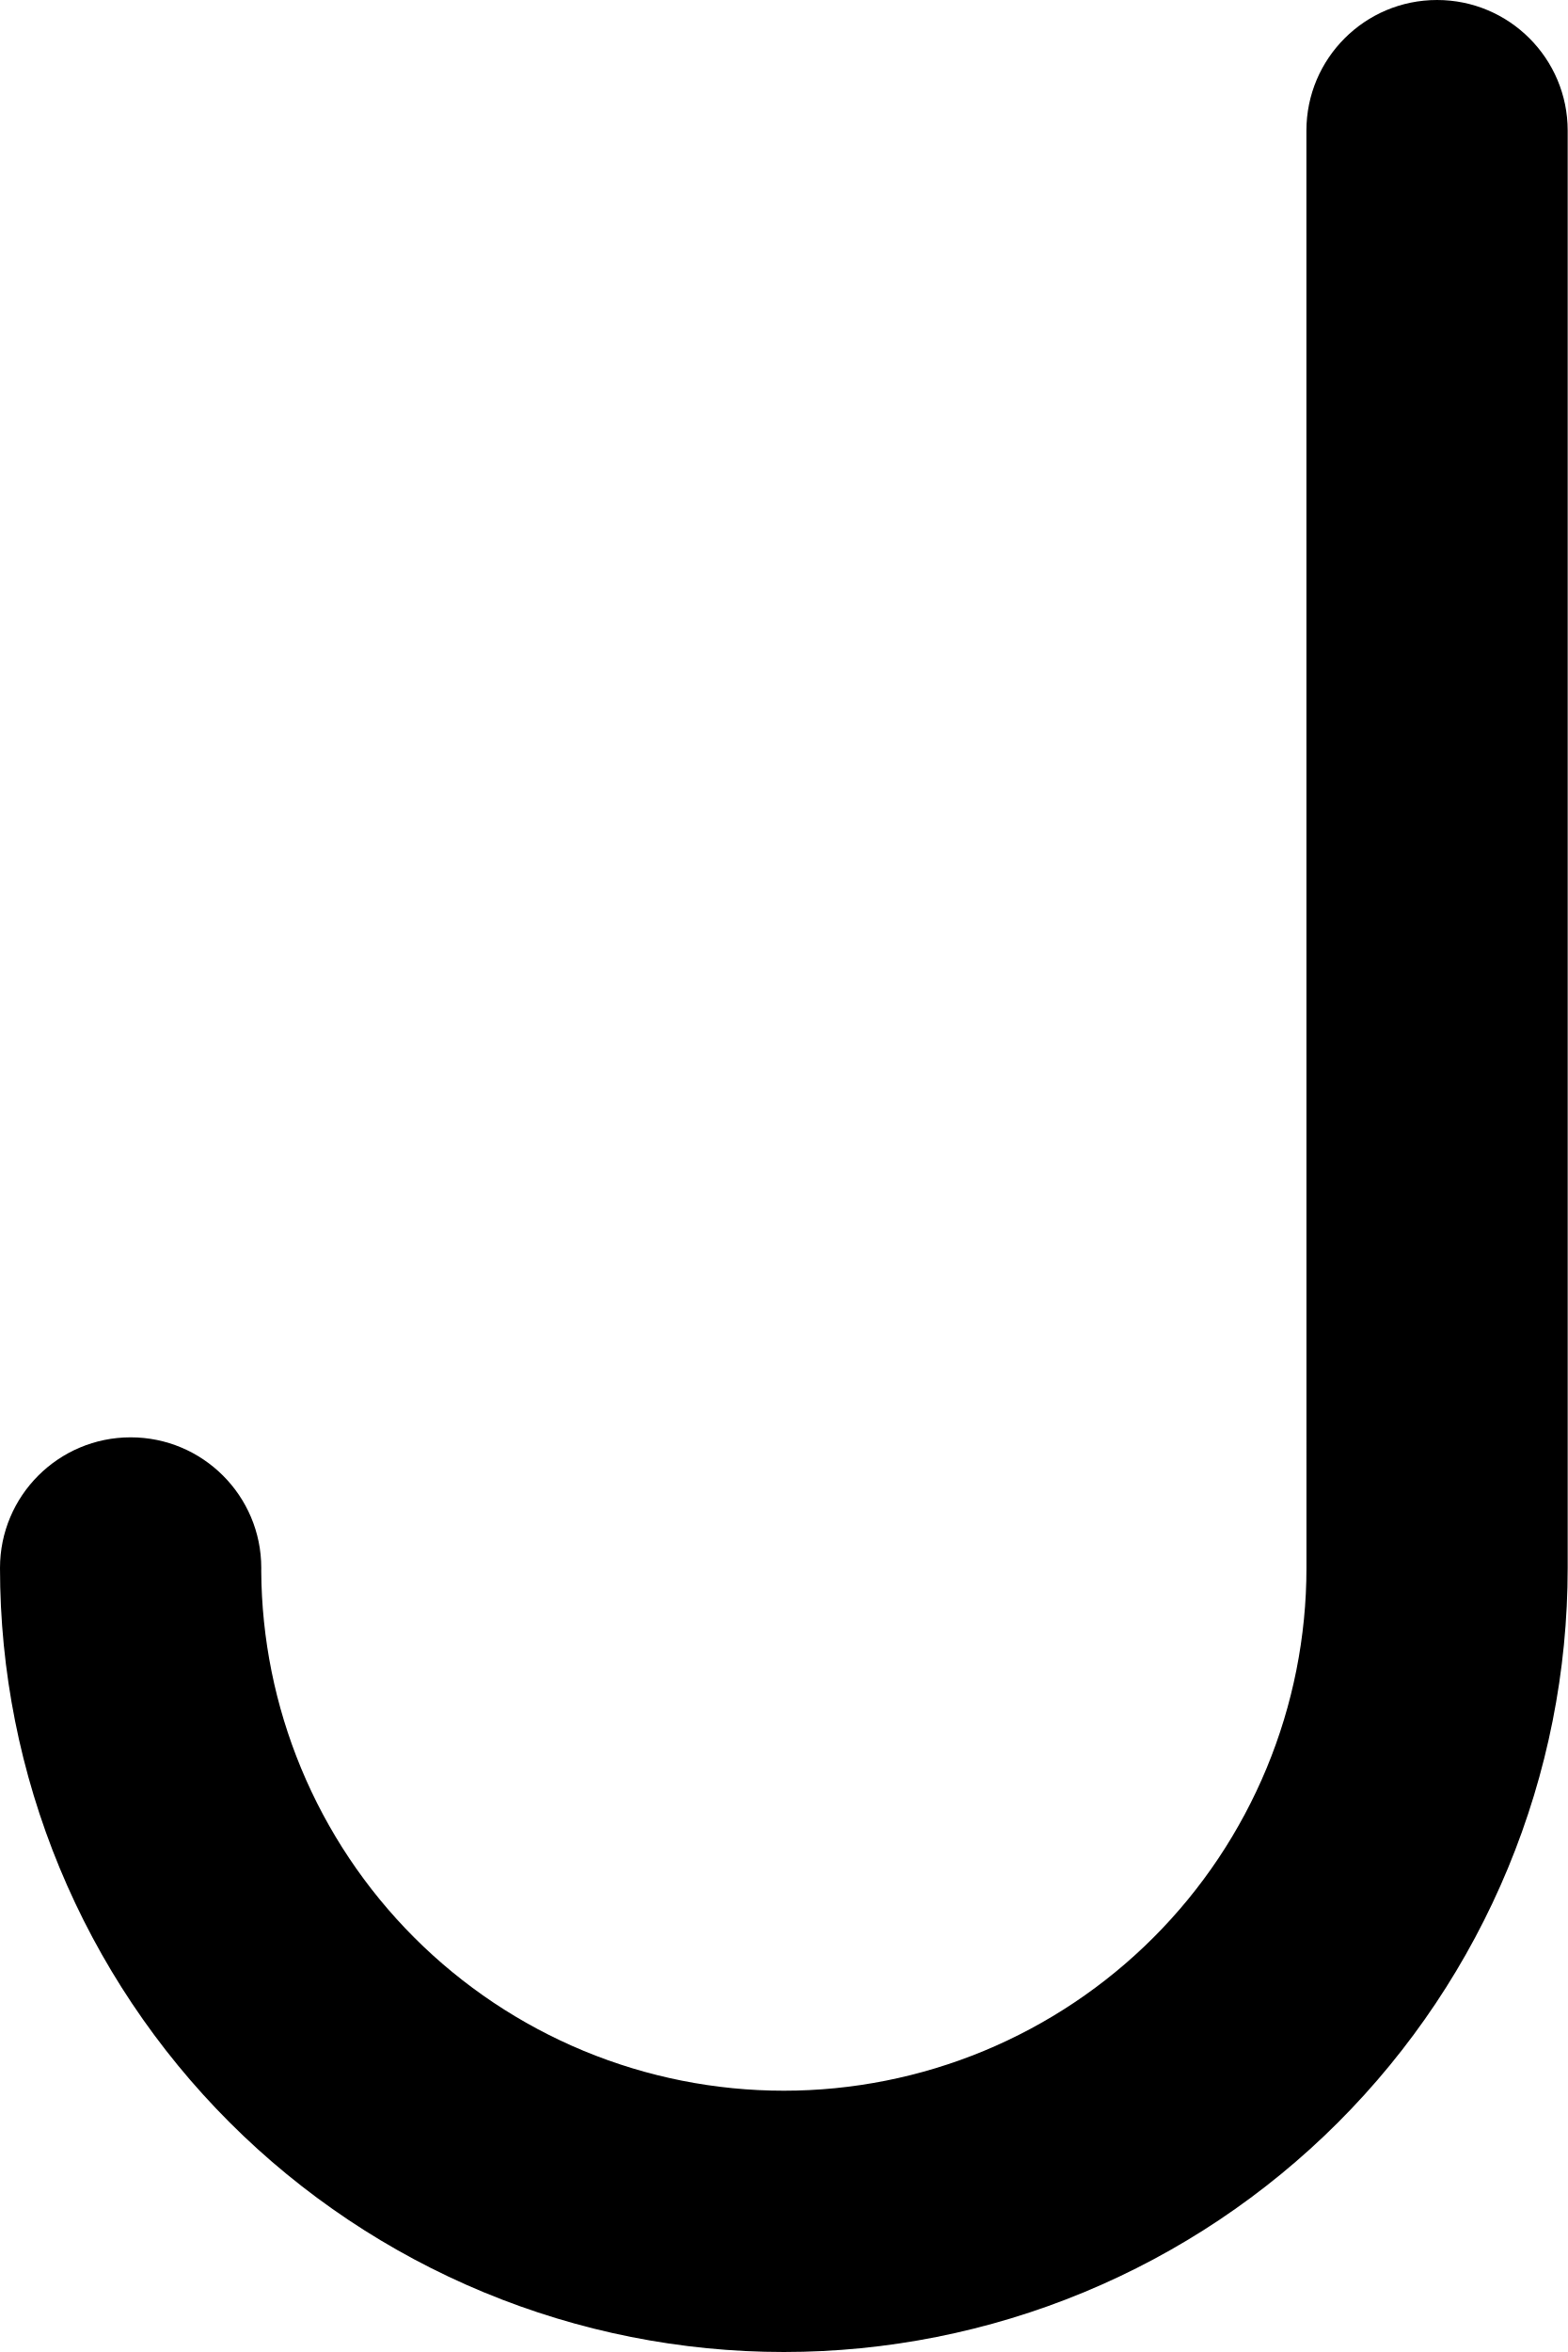
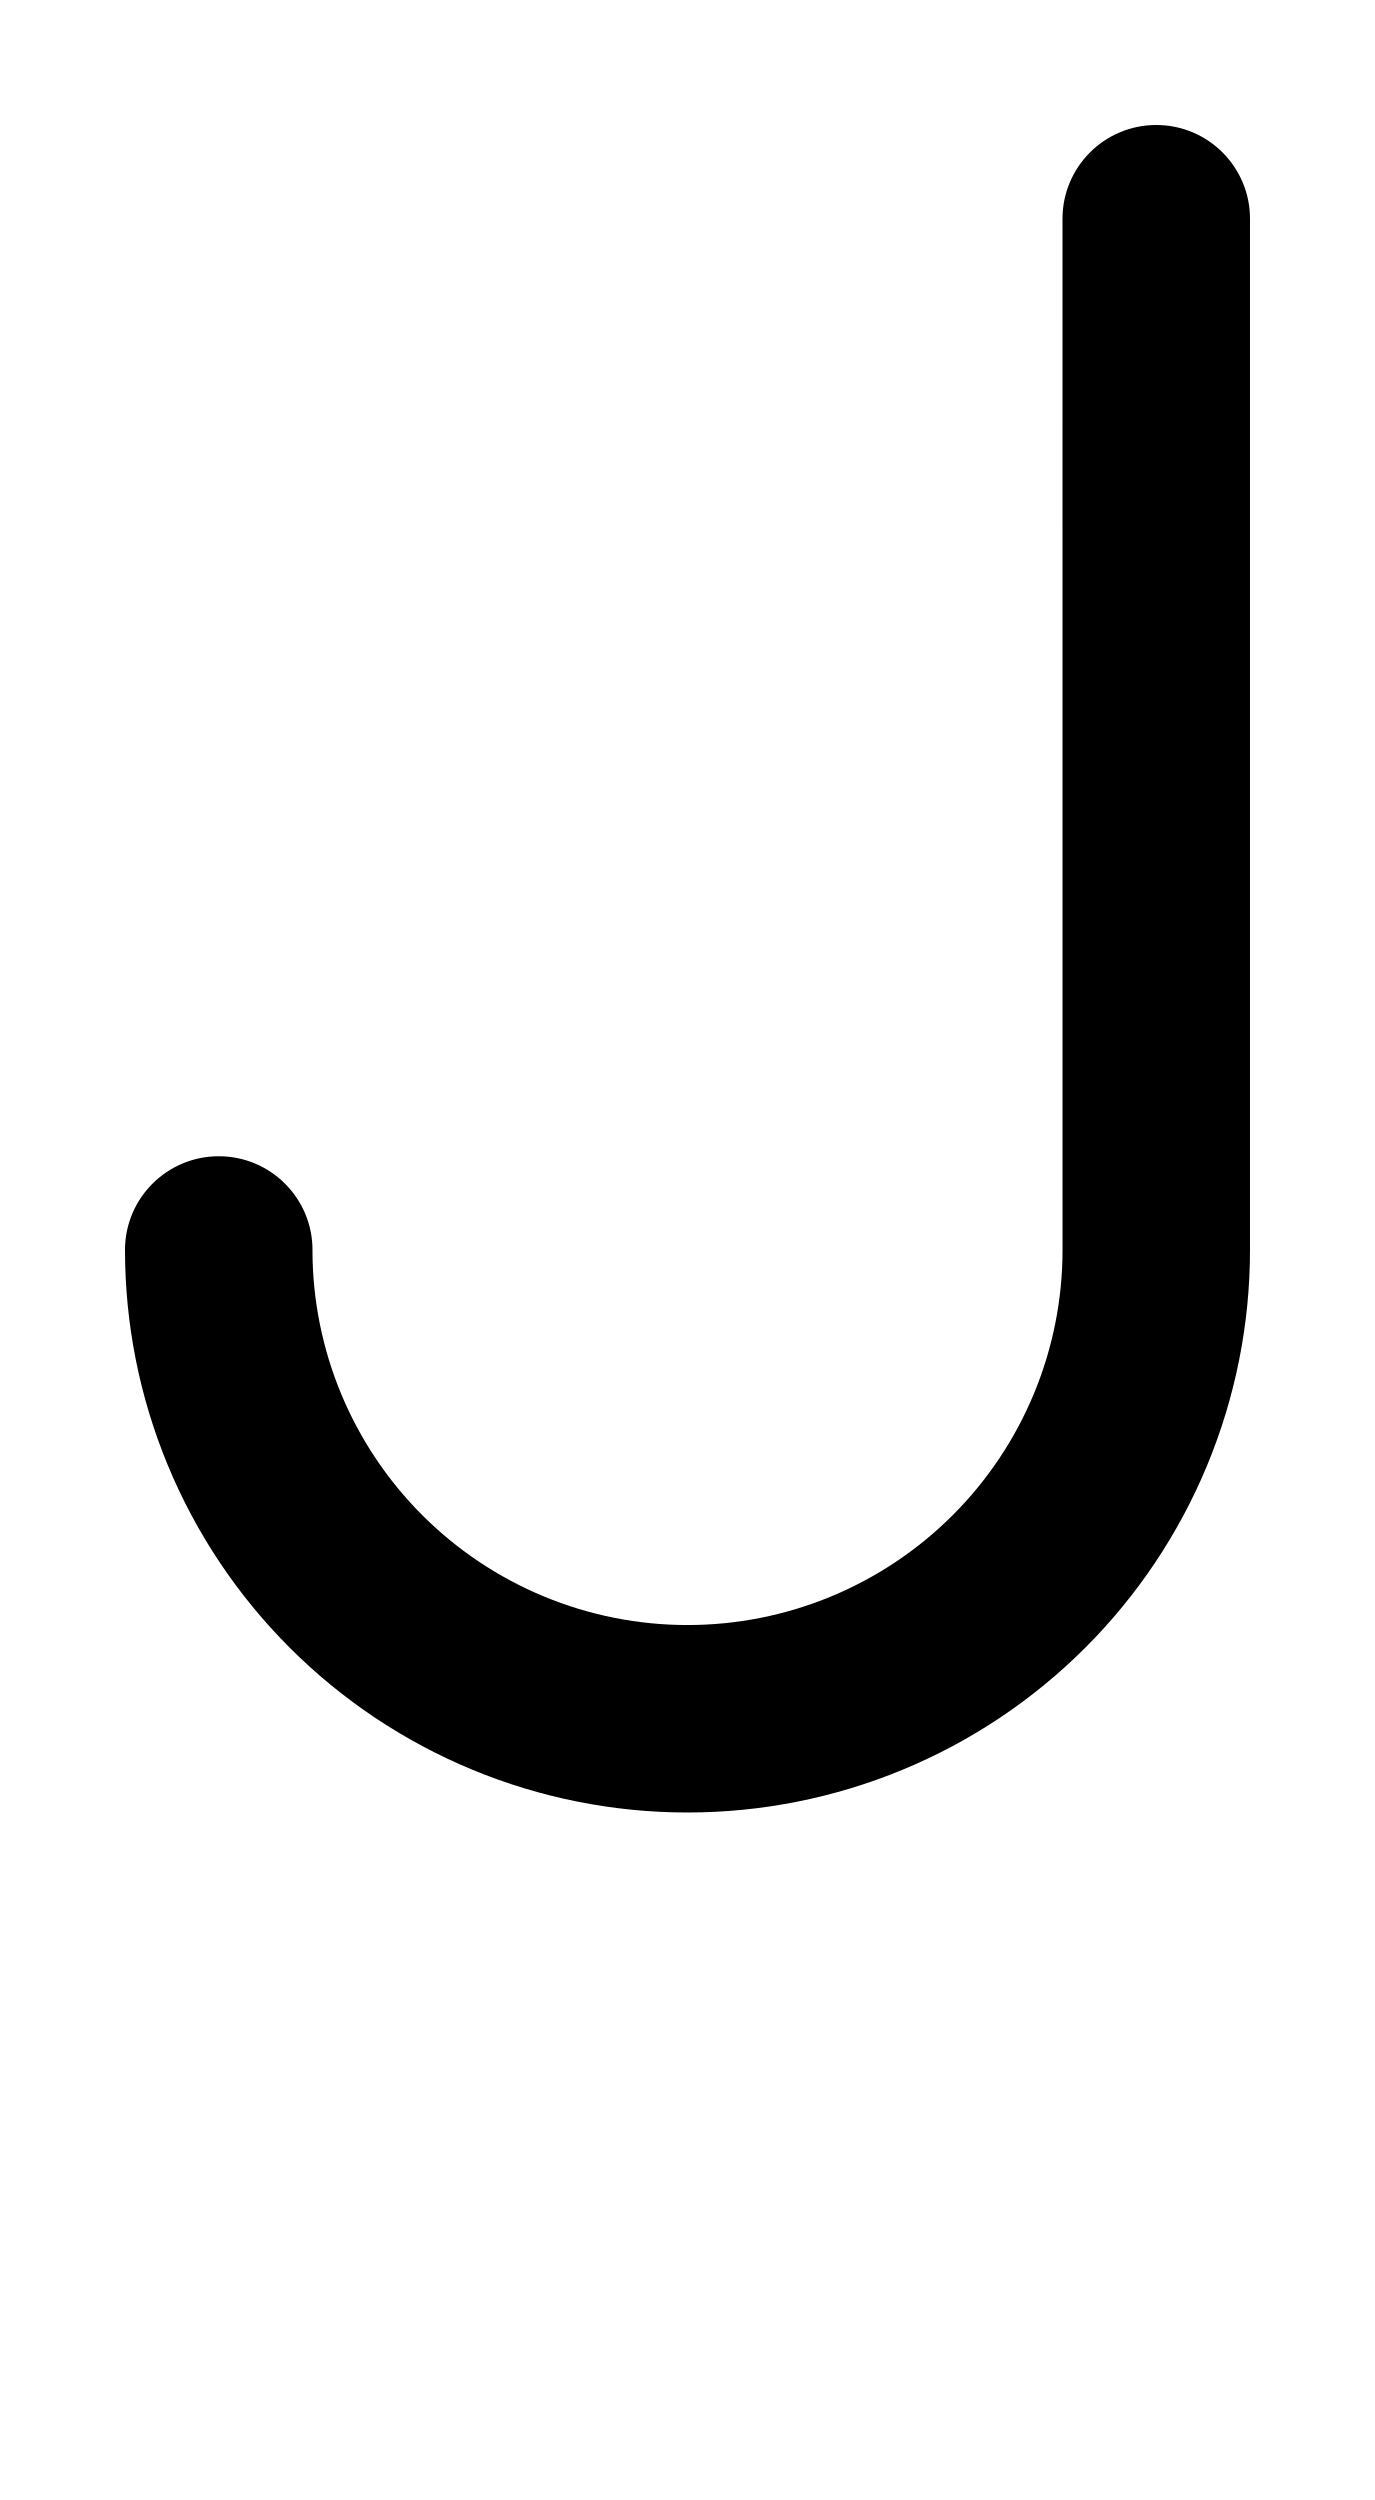
- <svg xmlns="http://www.w3.org/2000/svg" width="180" height="270" viewBox="0 0 180 270" fill="none">
-   <path d="M165 -0C156.716 -0 150 6.716 150 15L150.006 180C150.006 187.88 148.453 195.683 145.438 202.963C142.422 210.243 138.002 216.858 132.43 222.43C126.858 228.002 120.243 232.422 112.963 235.438C105.683 238.453 97.88 240.005 90 240.005C82.12 240.005 74.317 238.453 67.037 235.438C59.757 232.422 53.142 228.002 47.57 222.43C41.998 216.858 37.578 210.243 34.562 202.963C31.593 195.796 30.043 188.121 29.996 180.366C29.998 180.244 30 180.122 30 180C30 171.716 23.284 165 15 165C6.716 165 0 171.716 0 180C0 191.819 2.328 203.522 6.851 214.441C11.374 225.361 18.003 235.282 26.36 243.64C34.718 251.997 44.639 258.626 55.559 263.149C66.478 267.672 78.181 270 90 270C101.819 270 113.522 267.672 124.441 263.149C135.361 258.626 145.282 251.997 153.64 243.64C161.997 235.282 168.626 225.361 173.149 214.441C177.672 203.522 180 191.819 180 180L180 15C180 6.716 173.284 -0 165 -0Z" fill="black" />
+ <svg xmlns="http://www.w3.org/2000/svg" width="550" height="1000" viewBox="0 0 550 1000" fill="none">
+   <path d="M462.5 50C441.789 50 425 66.789 425 87.5L425.016 500C425.016 519.7 421.133 539.207 413.595 557.408C406.056 575.608 395.006 592.146 381.076 606.076C367.146 620.006 350.608 631.056 332.408 638.595C314.207 646.134 294.7 650.014 275 650.014C255.3 650.014 235.793 646.134 217.592 638.595C199.392 631.056 182.854 620.006 168.924 606.076C154.994 592.146 143.944 575.608 136.405 557.408C128.983 539.489 125.107 520.304 124.989 500.915C124.996 500.611 125 500.306 125 500C125 479.289 108.211 462.5 87.5 462.5C66.789 462.5 50 479.289 50 500C50 529.547 55.82 558.806 67.127 586.104C78.434 613.402 95.008 638.206 115.901 659.099C136.794 679.992 161.598 696.566 188.896 707.873C216.194 719.18 245.452 725 275 725C304.547 725 333.805 719.18 361.103 707.873C388.402 696.566 413.206 679.992 434.099 659.099C454.992 638.206 471.565 613.402 482.873 586.104C494.18 558.806 499.999 529.547 499.999 500L500 87.5C500 66.789 483.21 50 462.5 50Z" fill="black" />
</svg>
